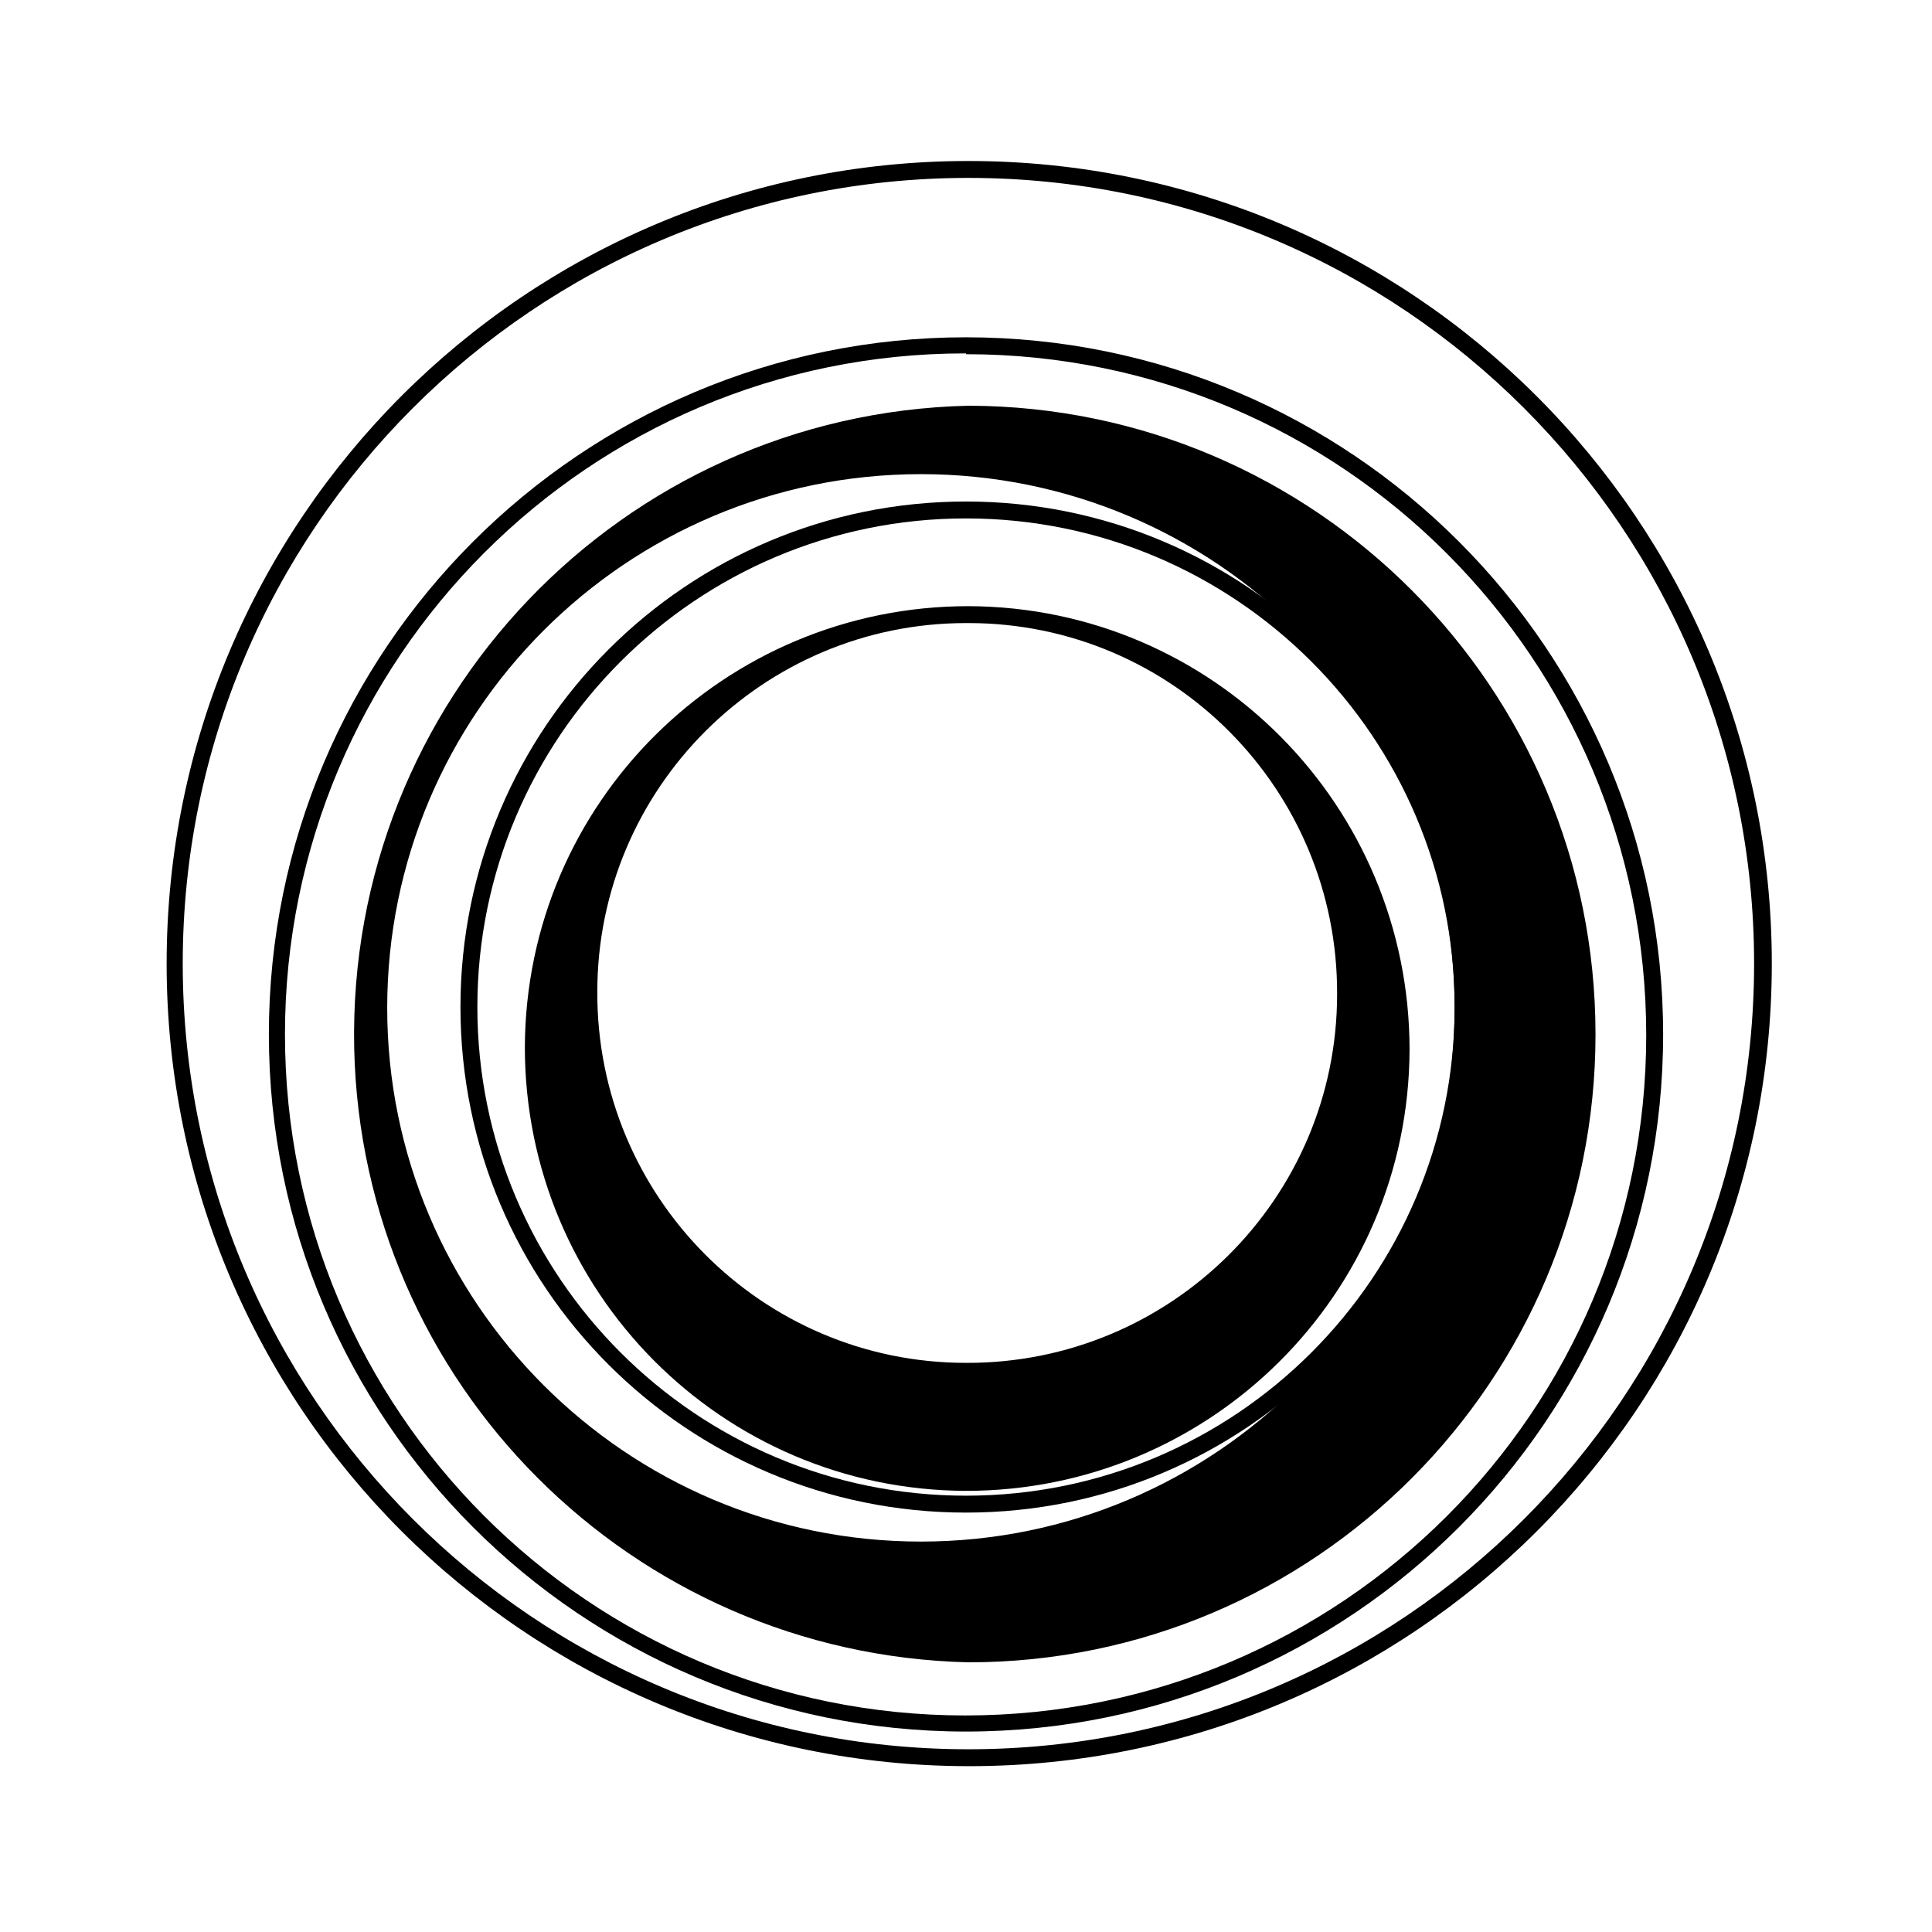
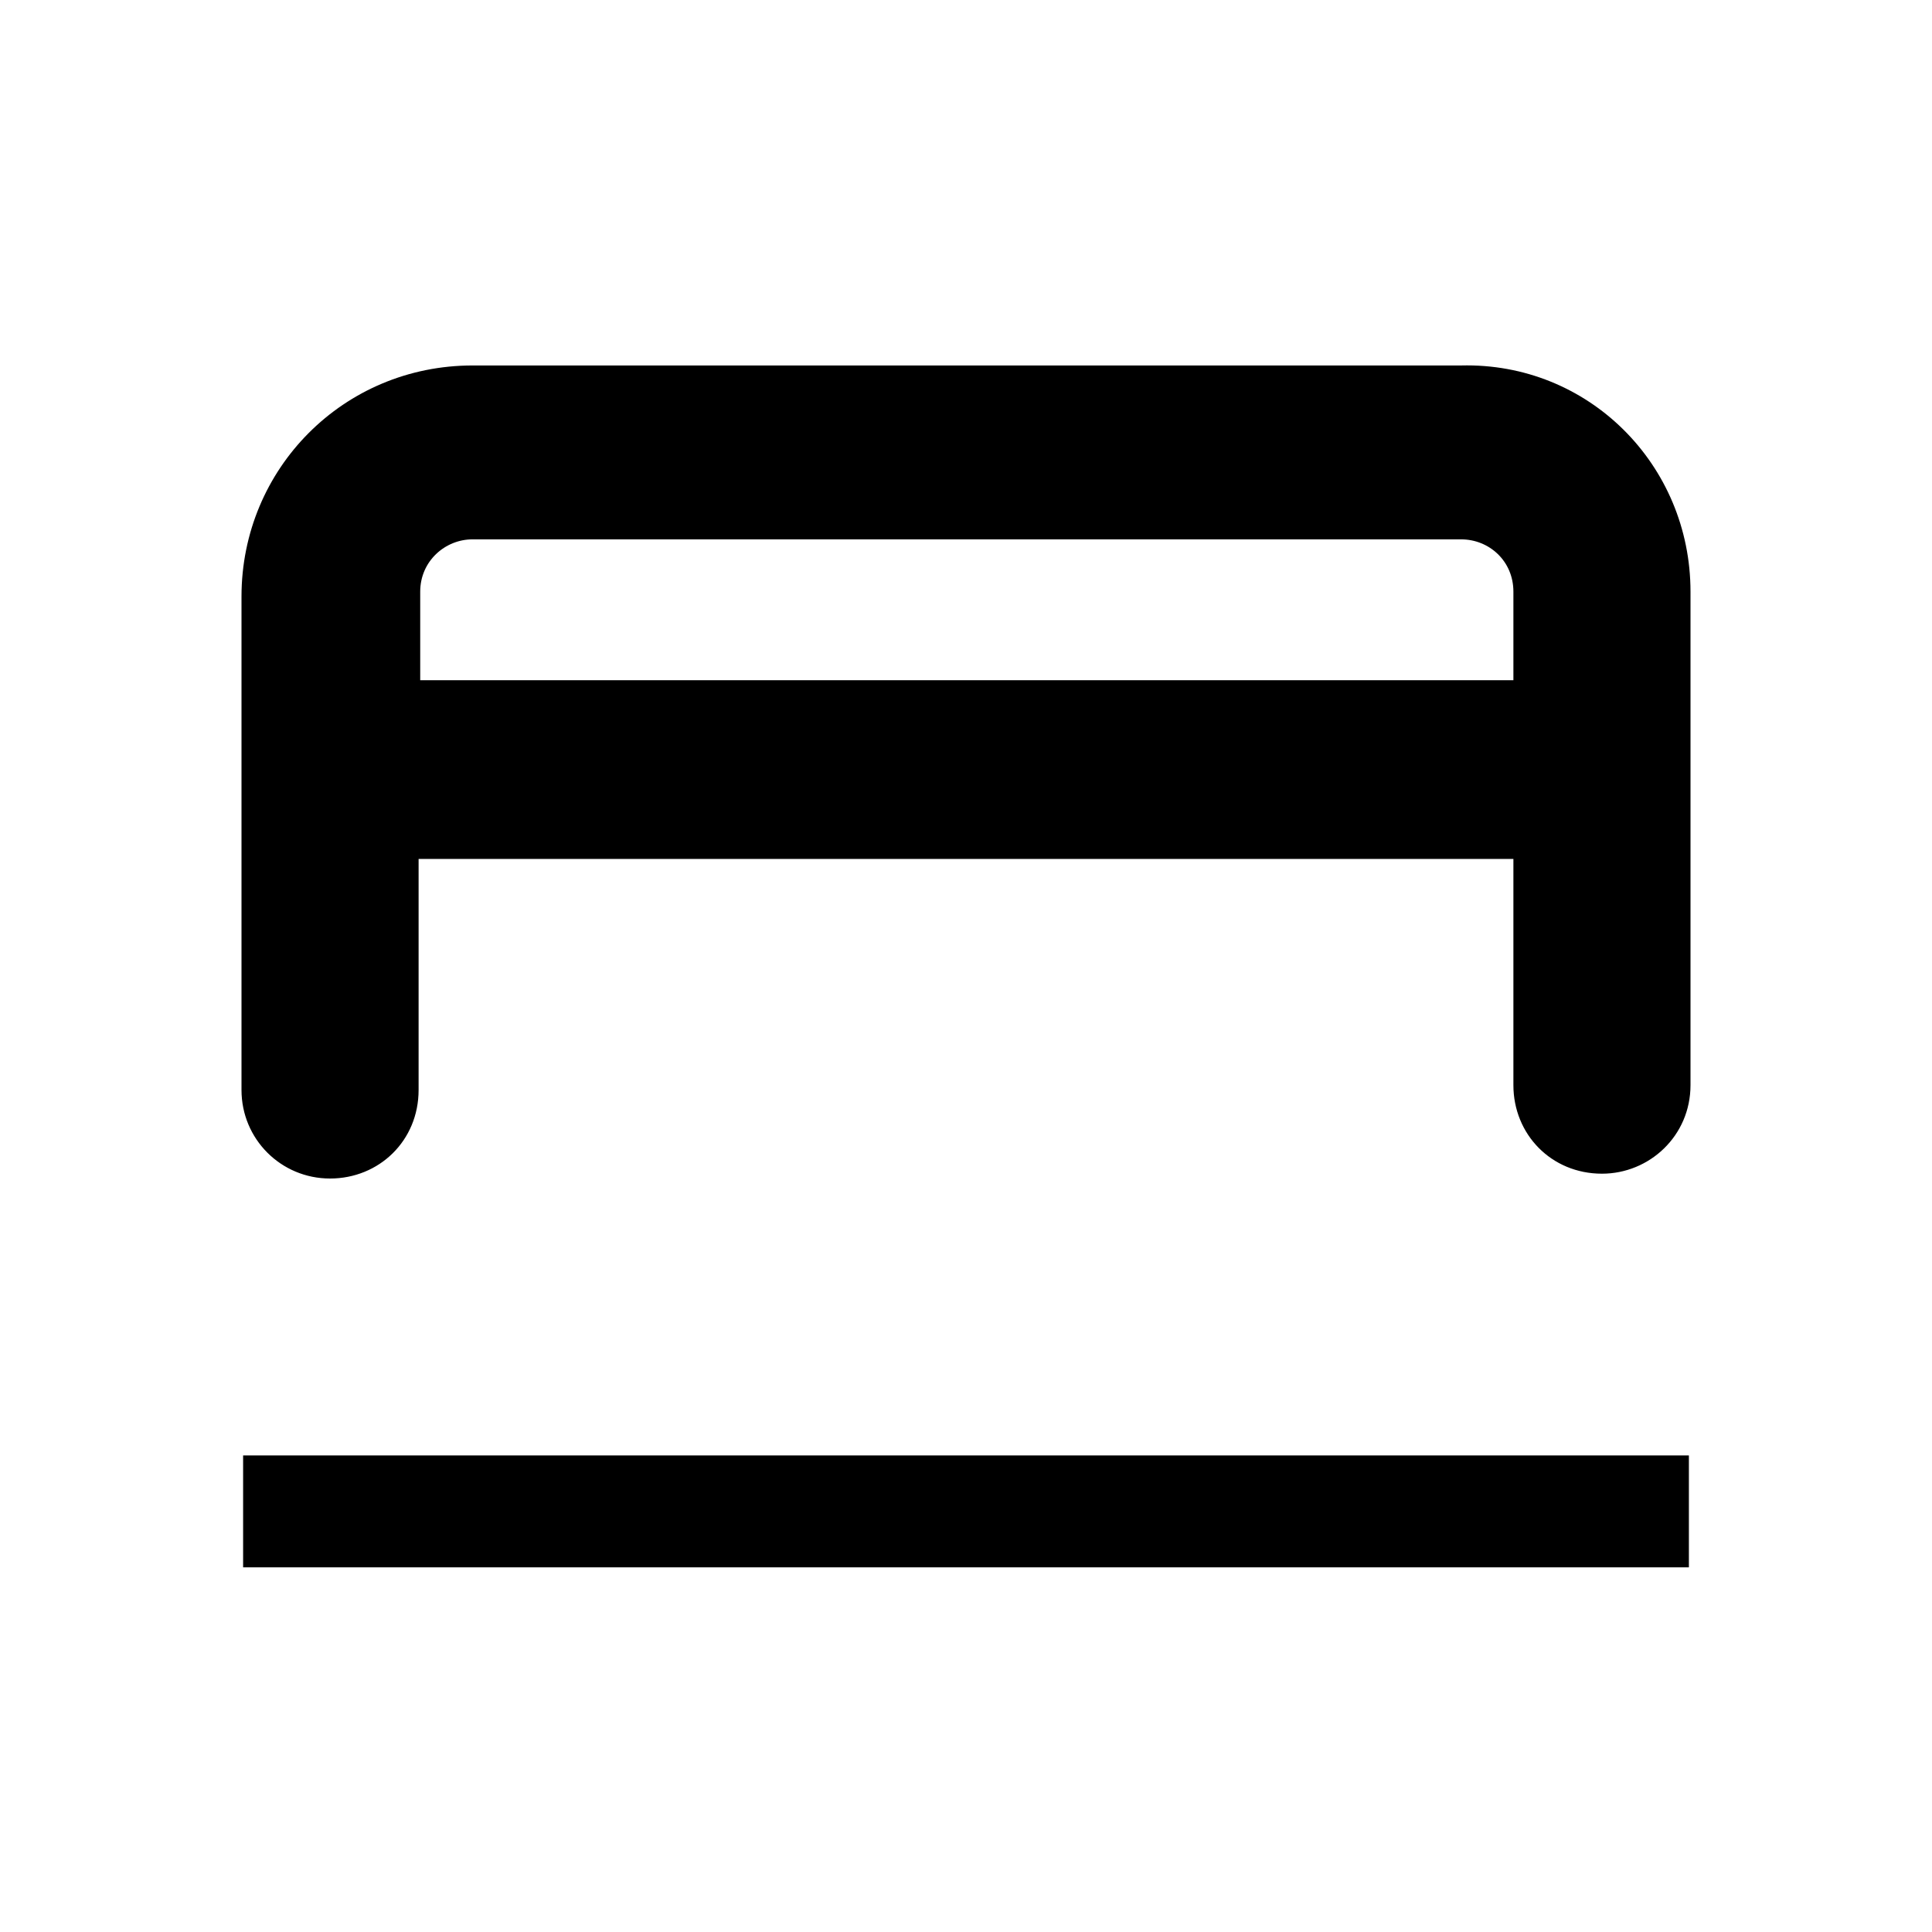
<svg xmlns="http://www.w3.org/2000/svg" viewBox="0 0 24 24">
-   <path d="M12.03 5.04c-4.31.1-7.72 3.67-7.63 7.98.09 4.17 3.45 7.53 7.63 7.63 4.3 0 7.79-3.5 7.79-7.8s-3.48-7.8-7.79-7.81Zm-.59.85c3.66 0 6.63 2.96 6.63 6.63 0 3.66-2.97 6.63-6.63 6.63-3.66 0-6.63-2.97-6.63-6.63 0-3.66 2.97-6.63 6.63-6.63Z" />
-   <path d="M12.03 7.53c-3.03 0-5.5 2.44-5.51 5.48 0 3.03 2.44 5.5 5.48 5.51 3.03 0 5.5-2.44 5.51-5.48 0-3.03-2.44-5.5-5.48-5.51Zm0 .21c2.54 0 4.59 2.07 4.58 4.61 0 2.54-2.07 4.59-4.61 4.58-2.54 0-4.59-2.07-4.58-4.61 0-2.53 2.06-4.58 4.58-4.58h.02Z" />
-   <path d="M12 6.23c-3.47 0-6.28 2.81-6.28 6.28s2.81 6.28 6.28 6.28 6.28-2.81 6.28-6.28S15.47 6.23 12 6.23Zm0 .21c3.35 0 6.07 2.72 6.07 6.07s-2.72 6.07-6.07 6.07-6.07-2.72-6.07-6.07S8.65 6.44 12 6.44Z" />
-   <path d="M12.03 2c-5.5 0-9.96 4.46-9.96 9.97s4.46 9.97 9.97 9.97 9.97-4.46 9.97-9.97S17.54 2 12.03 2Zm0 .21c5.39 0 9.76 4.37 9.76 9.76s-4.37 9.76-9.76 9.76-9.76-4.37-9.76-9.76 4.37-9.76 9.76-9.76Z" />
-   <path d="M12 4.19c-4.78 0-8.66 3.88-8.66 8.66s3.88 8.66 8.66 8.66 8.66-3.88 8.66-8.66S16.78 4.19 12 4.19Zm0 .21c4.67 0 8.45 3.79 8.45 8.46 0 4.67-3.79 8.45-8.46 8.45-4.67 0-8.45-3.79-8.45-8.46 0-4.67 3.78-8.46 8.45-8.46H12Z" />
+   <path d="M21 7.35v6.13c0 .63-.51 1.1-1.1 1.1-.63 0-1.1-.49-1.1-1.1v-2.81H5.2v2.87c0 .63-.49 1.1-1.1 1.1S3 14.15 3 13.54V7.41c0-1.59 1.27-2.87 2.87-2.87h12.28C19.73 4.5 21 5.77 21 7.35Zm-2.2 1.1v-1.1c0-.38-.3-.65-.65-.65H5.87c-.34 0-.65.27-.65.65v1.1H18.8ZM3.02 18.08h17.96v1.39H3.02z" style="fill:#000;stroke-width:0" />
</svg>
